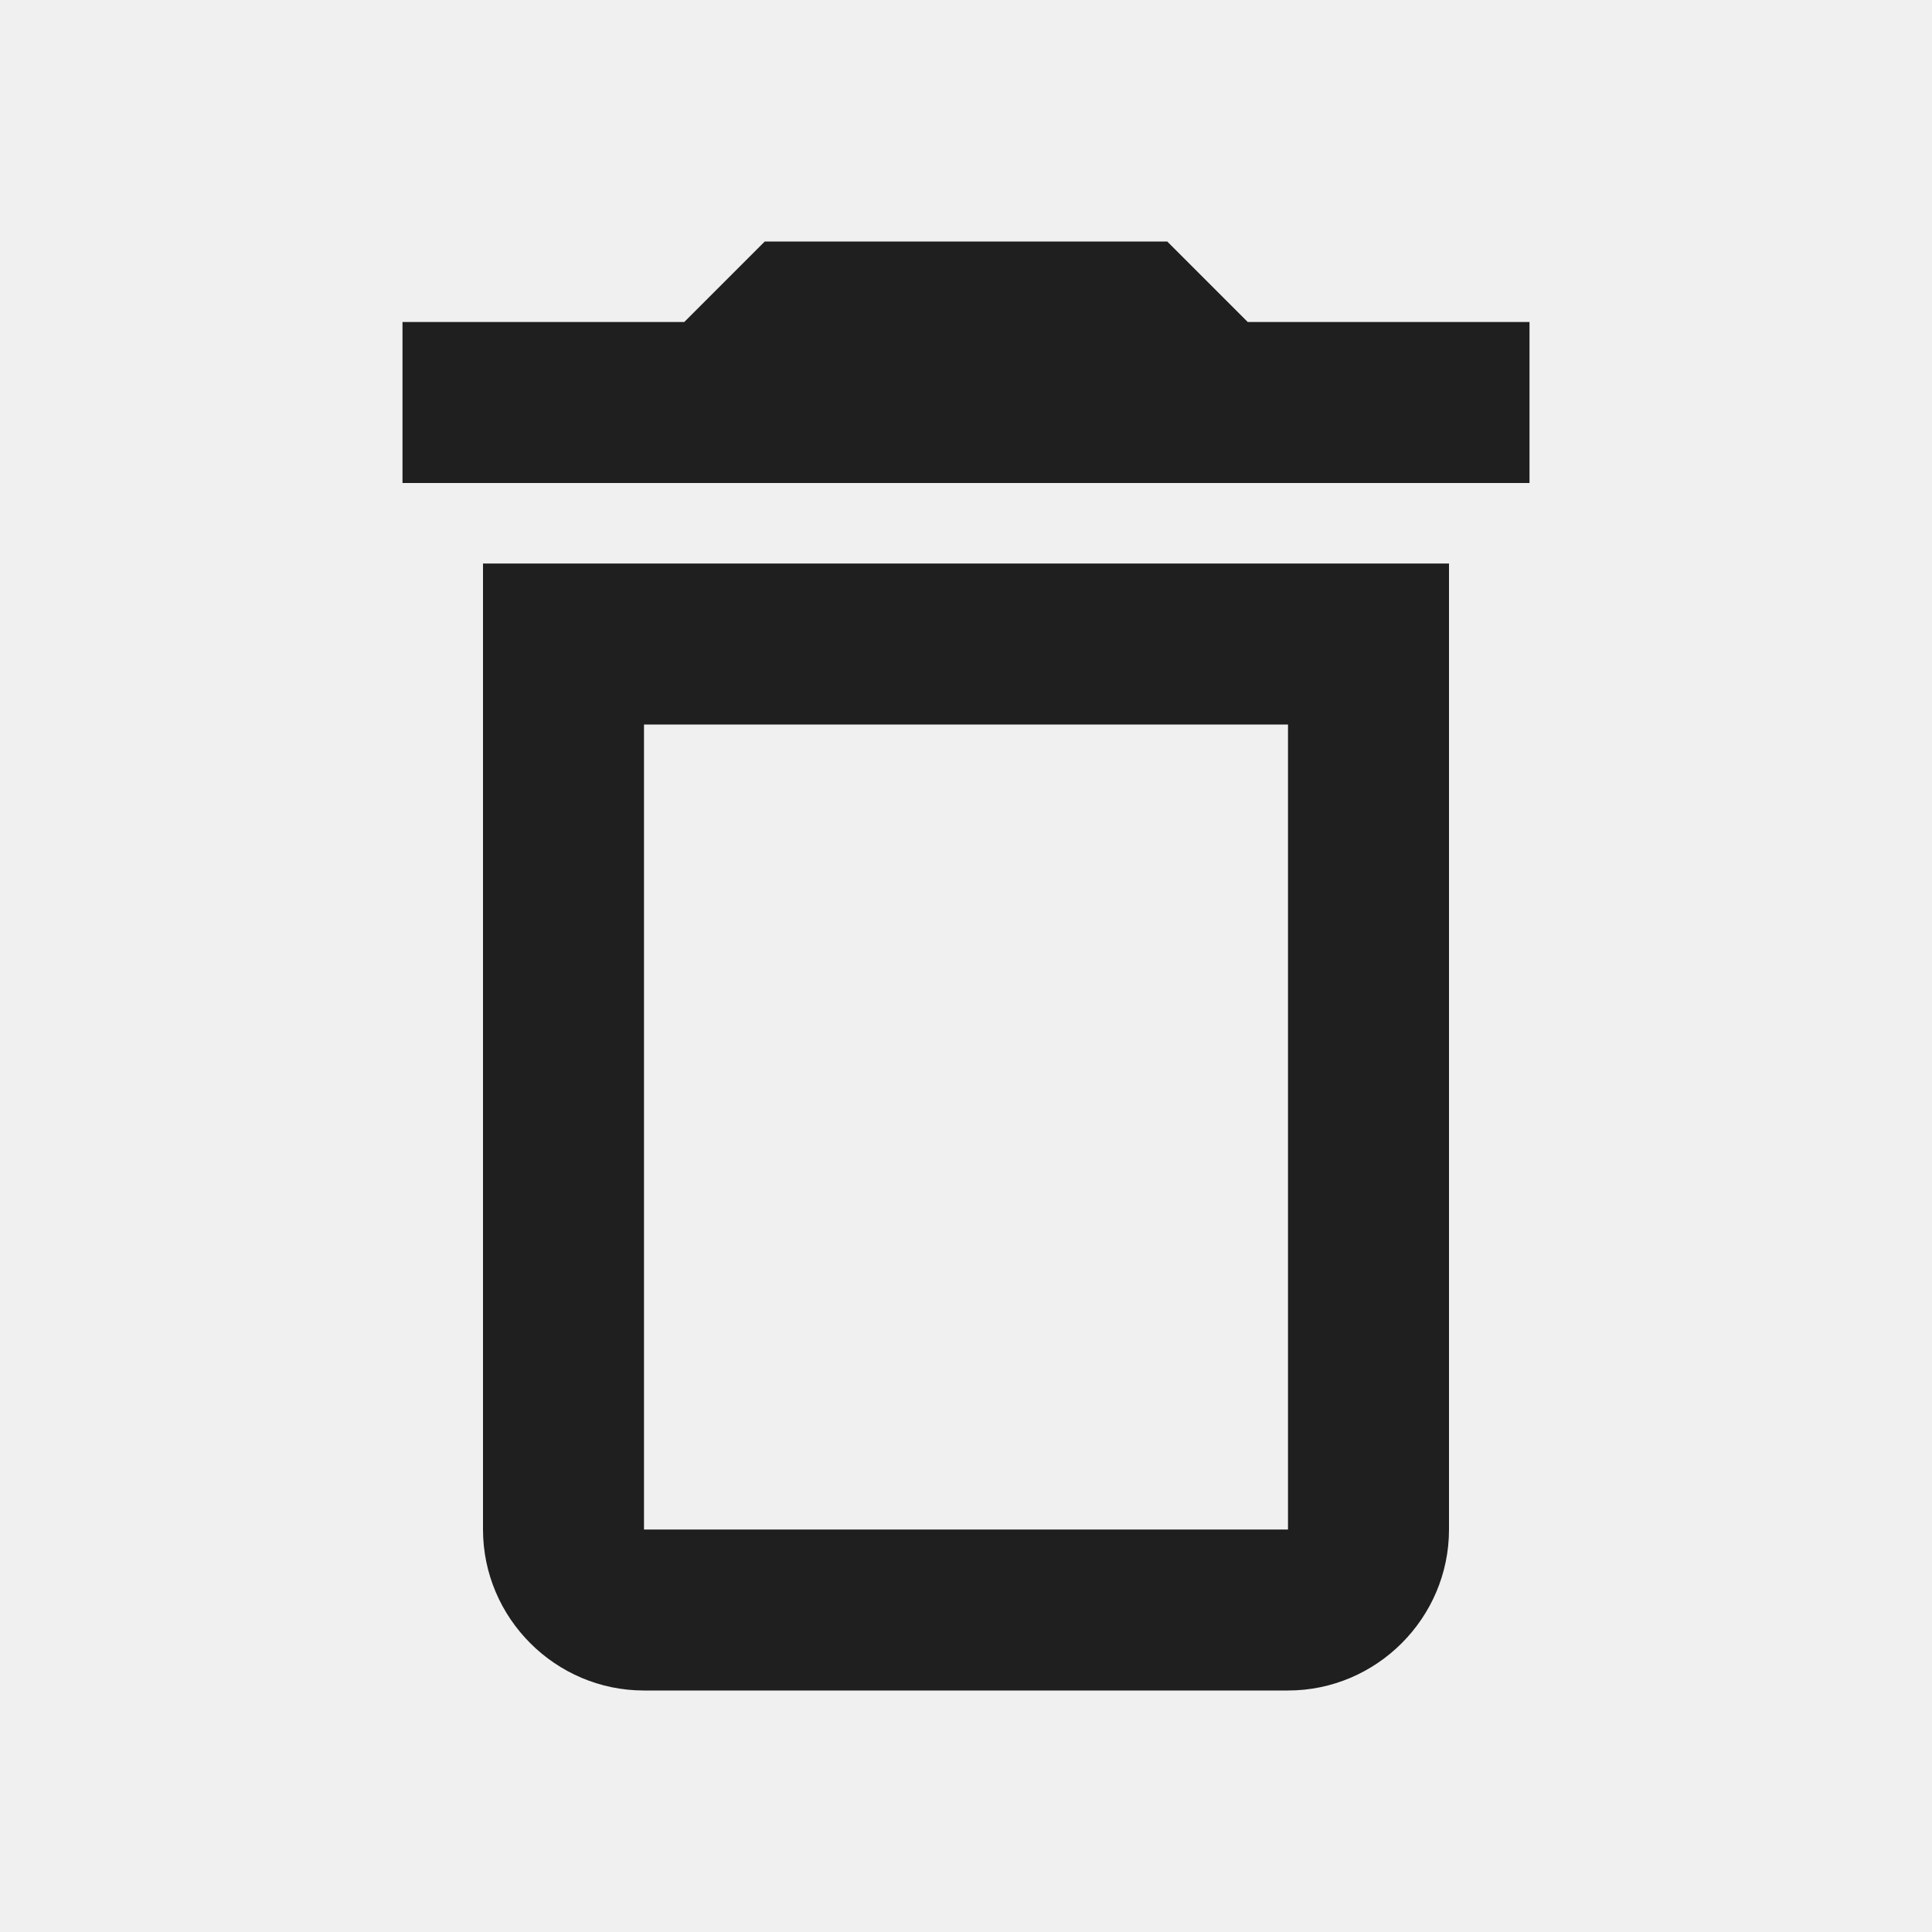
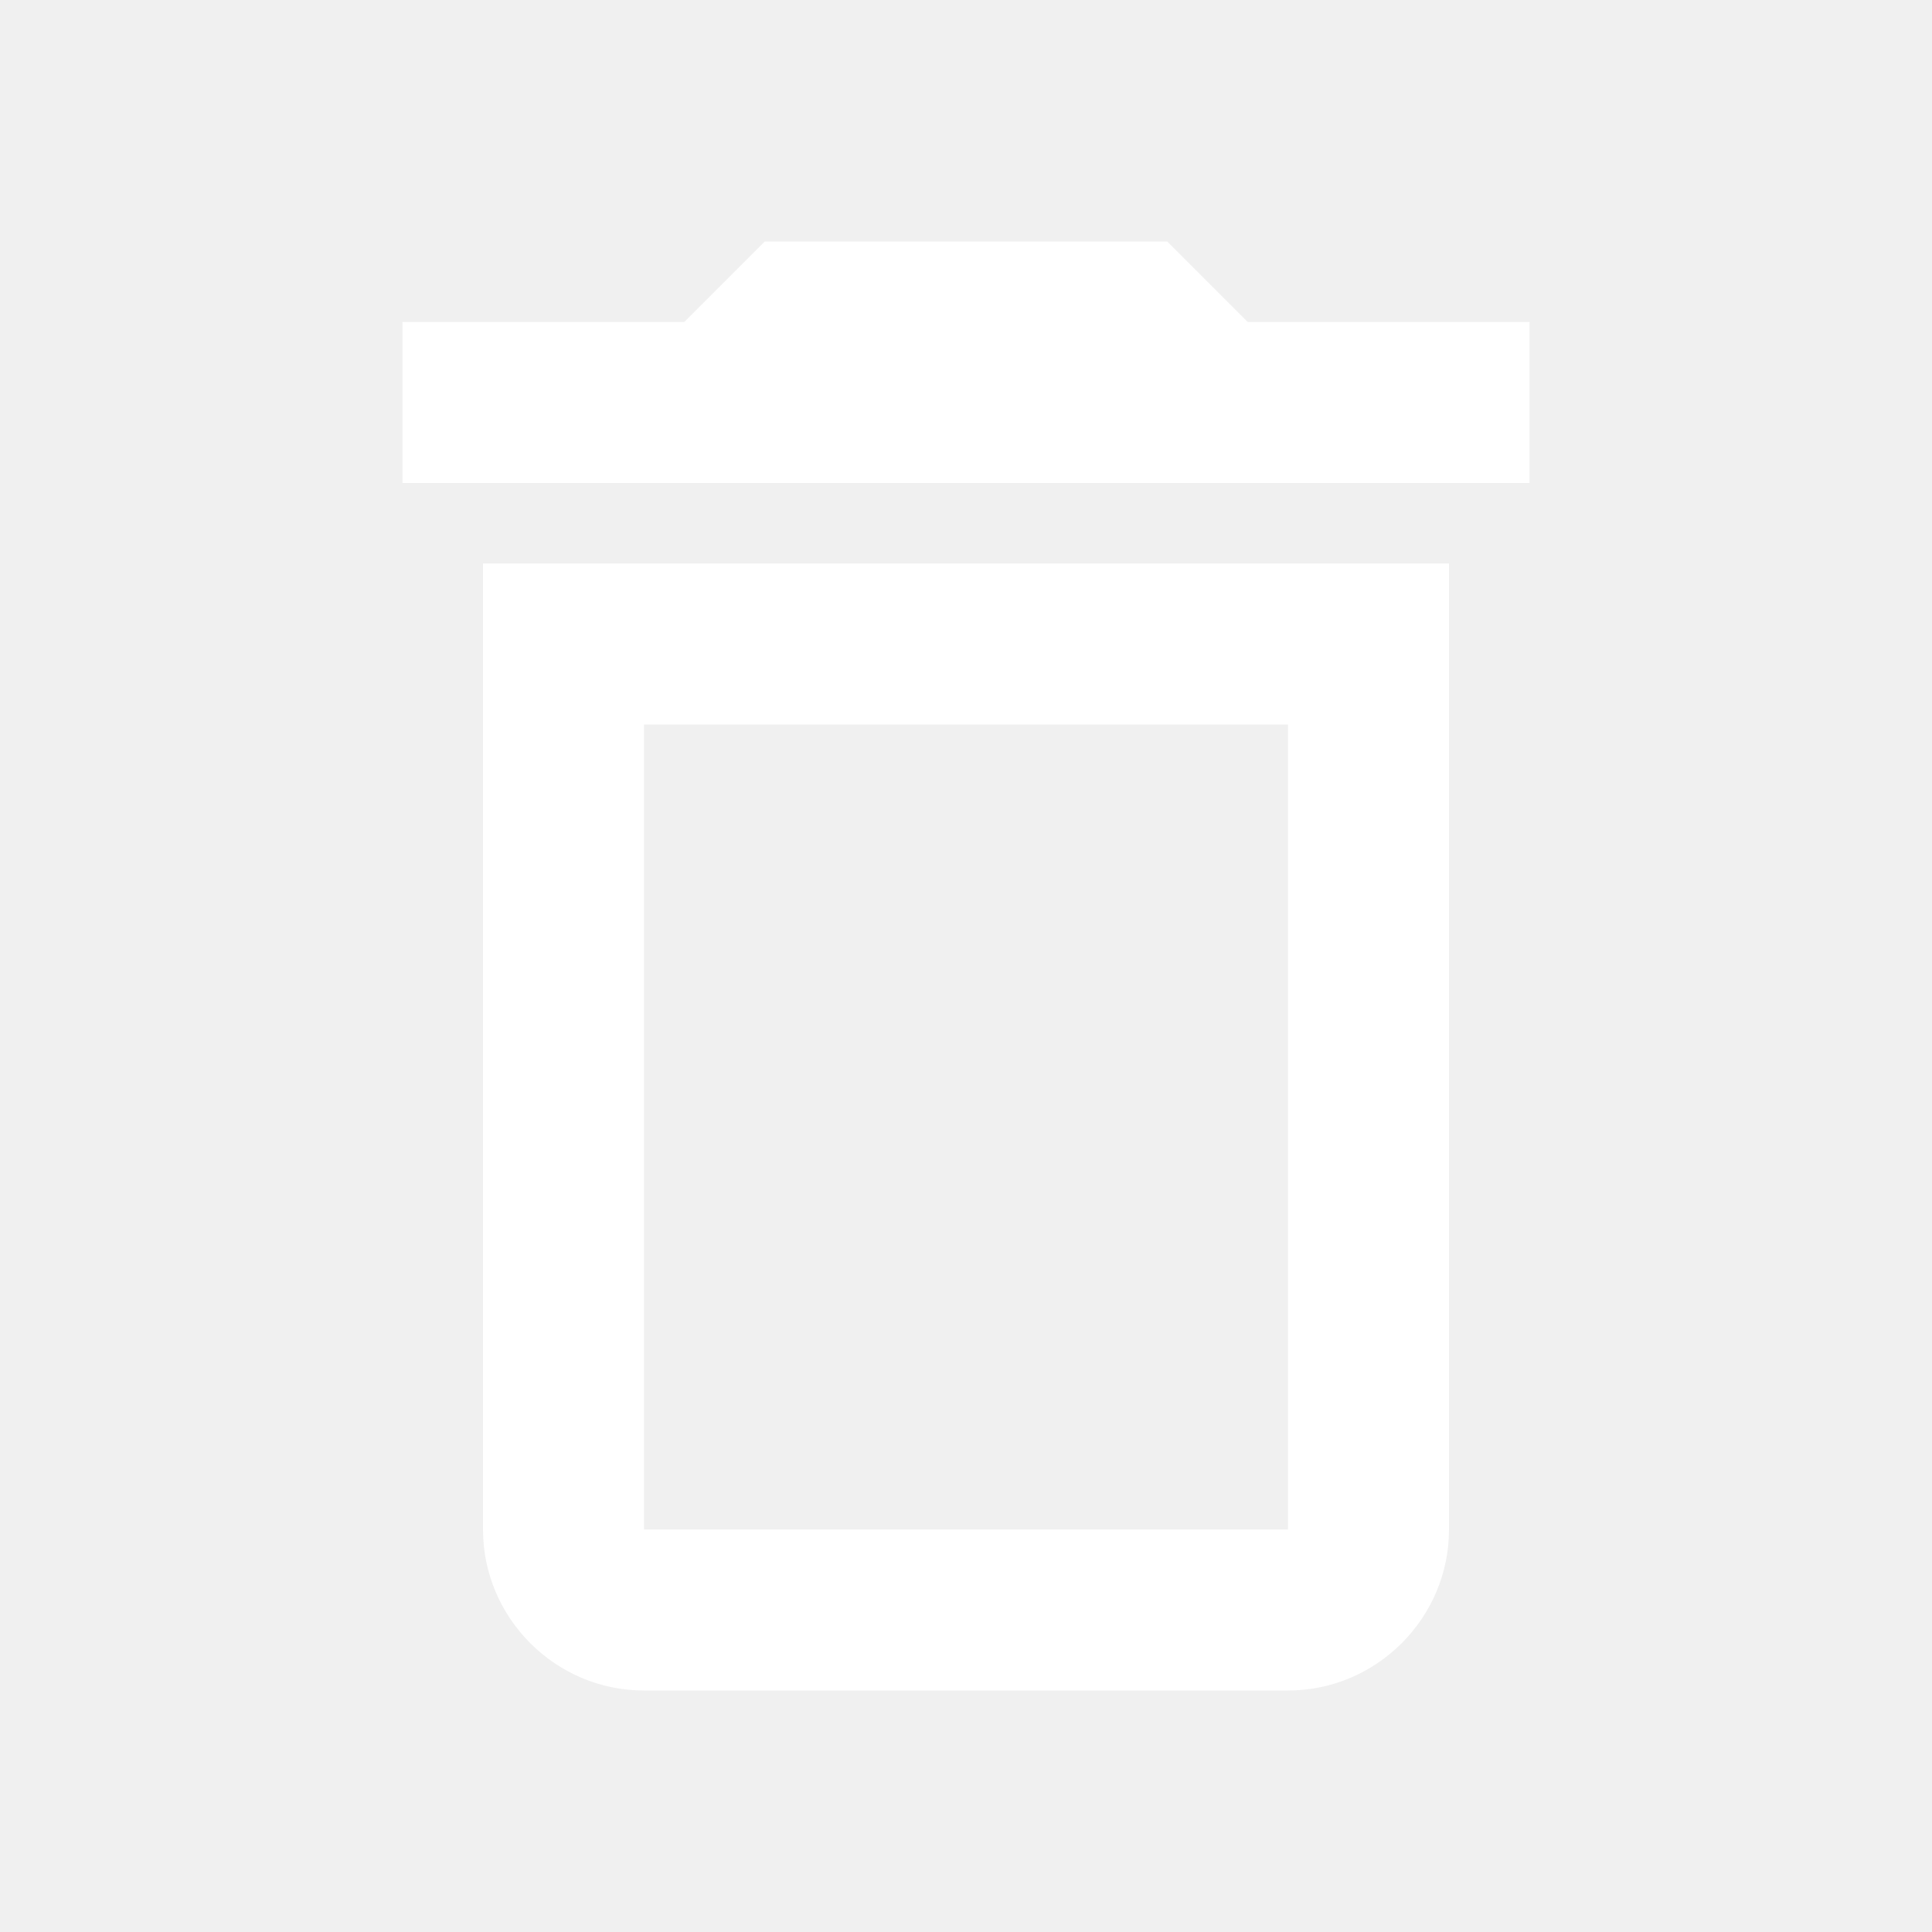
- <svg xmlns="http://www.w3.org/2000/svg" fill="#000000DE" height="36" viewBox="0 0 24 24" width="36">
+ <svg xmlns="http://www.w3.org/2000/svg" fill="#FFFFFF" height="36" viewBox="0 0 24 24" width="36">
  <path d="M0 0h24v24H0V0z" fill="none" />
  <path d="M16 9v10H8V9h8m-1.5-6h-5l-1 1H5v2h14V4h-3.5l-1-1zM18 7H6v12c0 1.1.9 2 2 2h8c1.1 0 2-.9 2-2V7z" />
</svg>
